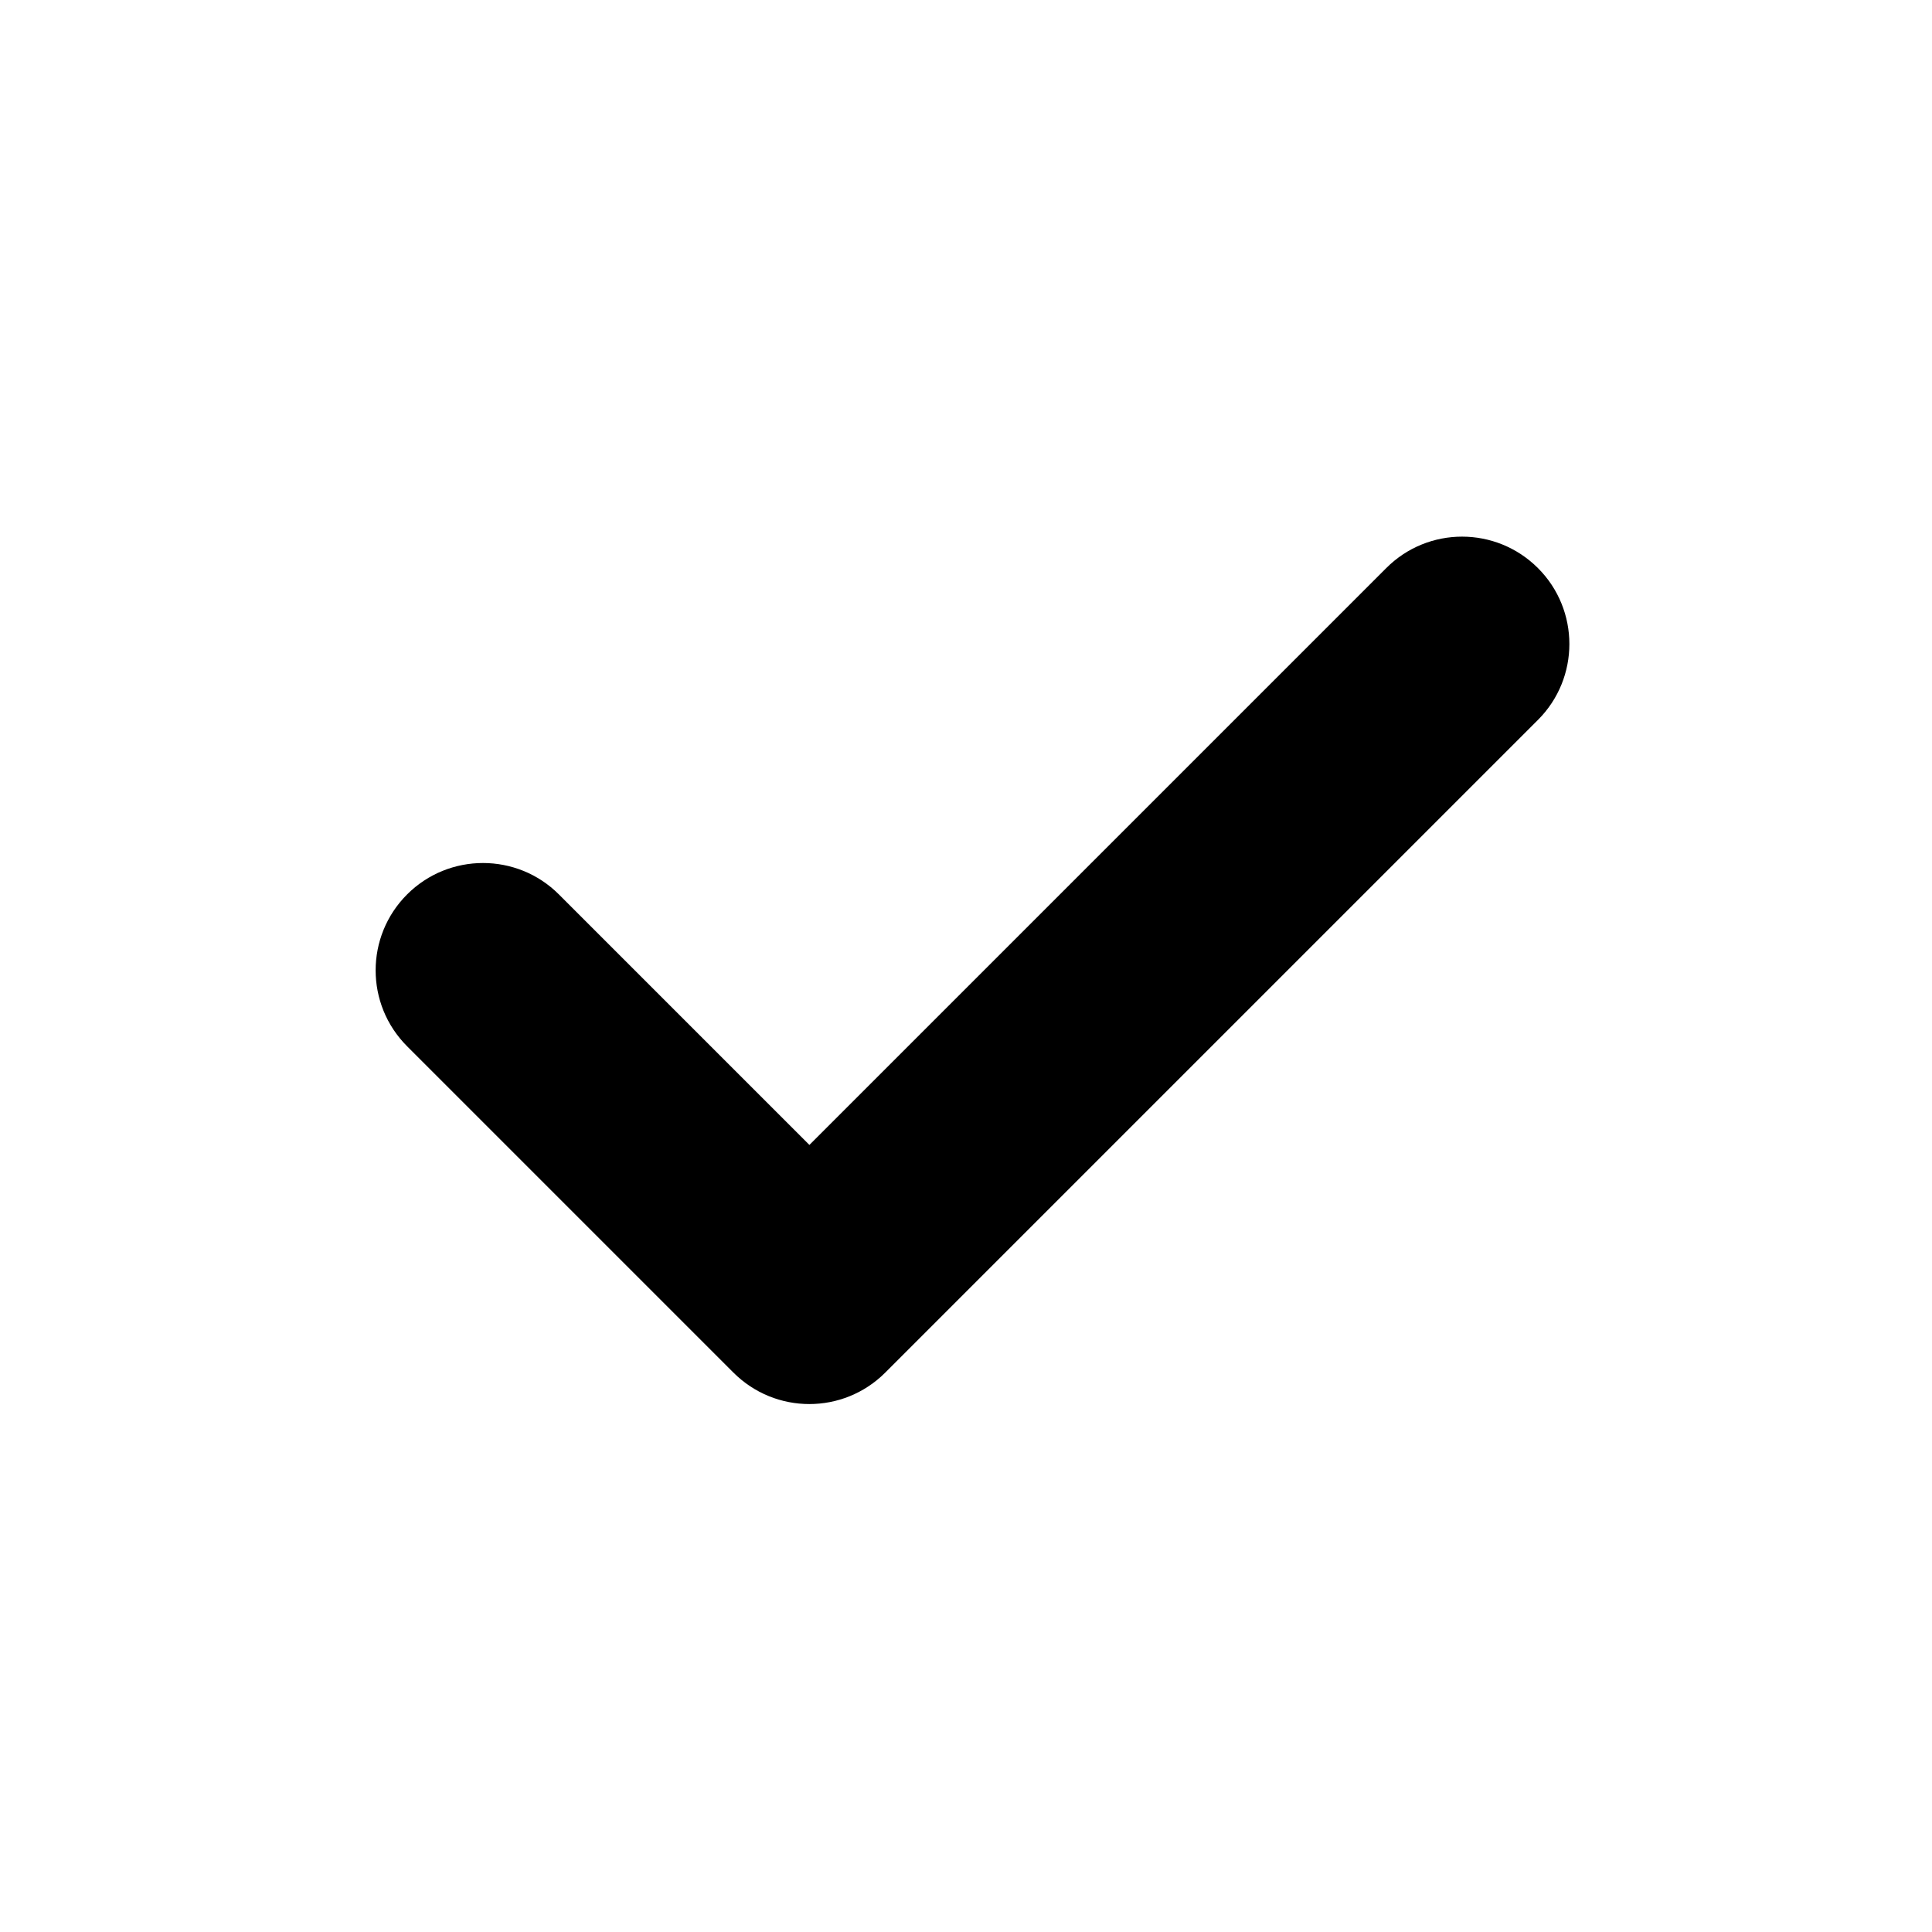
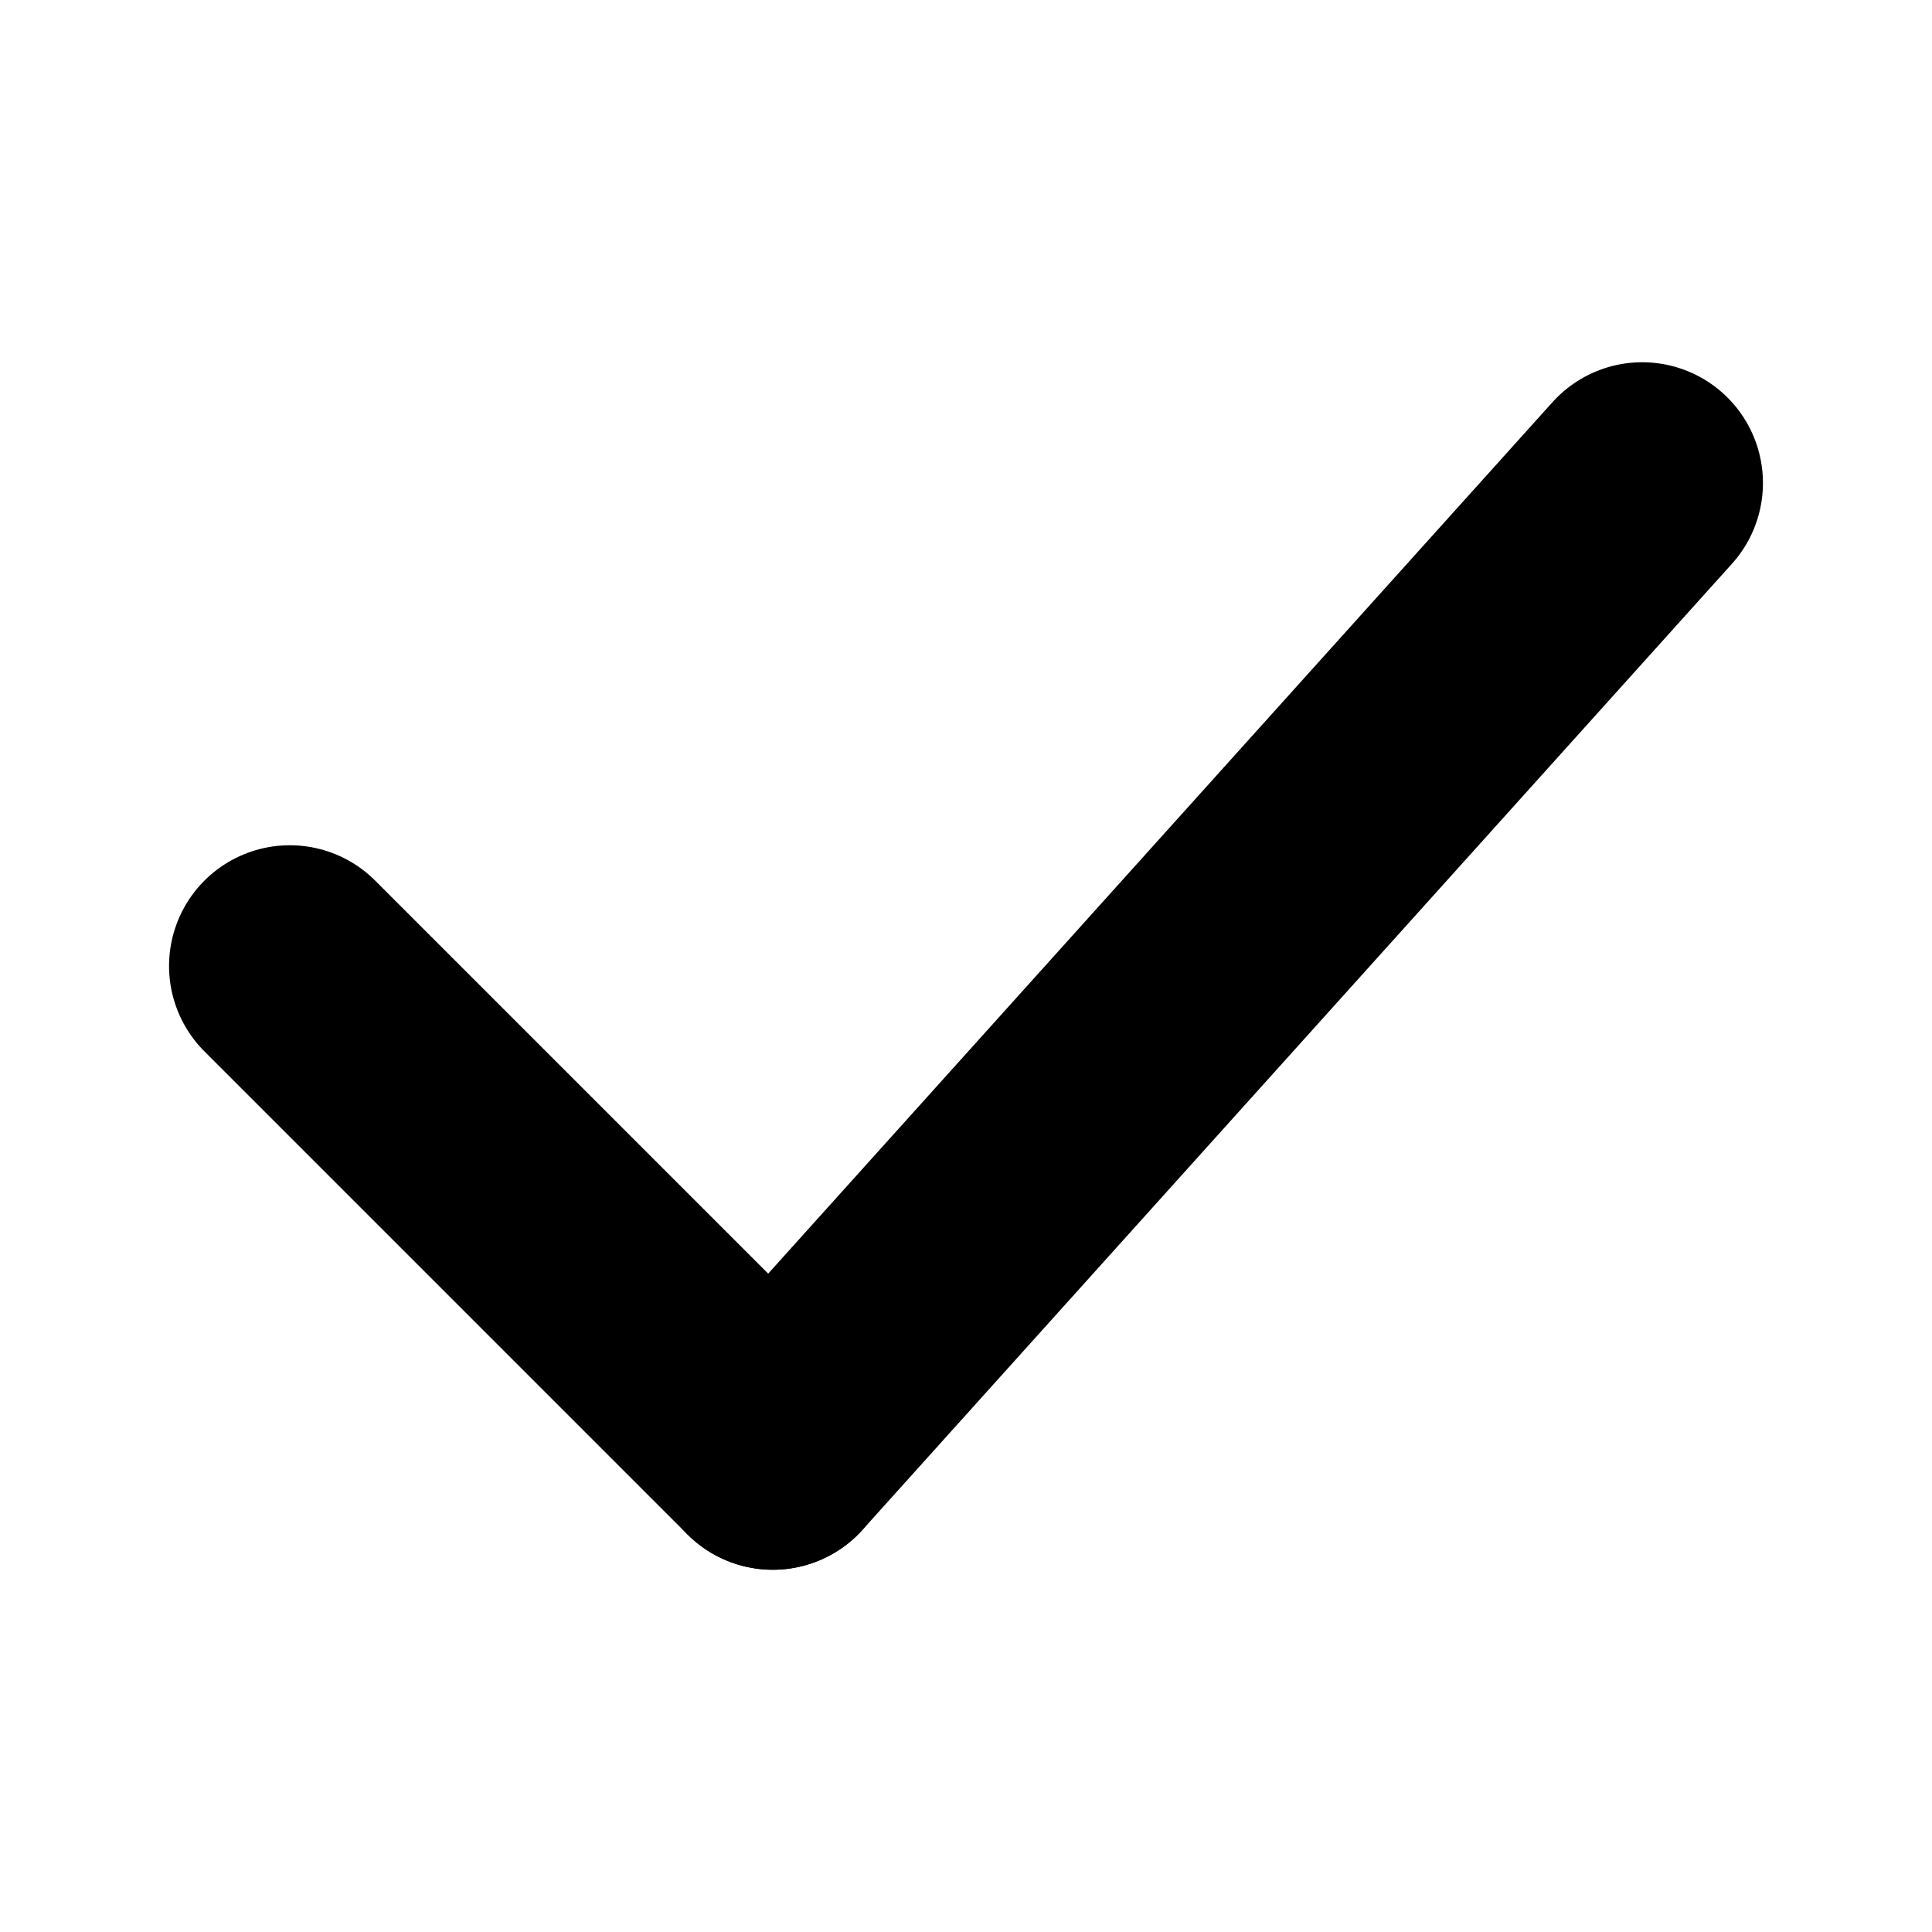
- <svg xmlns="http://www.w3.org/2000/svg" width="1rem" height="1rem" viewBox="0 0 18 18" fill="none">
-   <path fill-rule="evenodd" clip-rule="evenodd" d="M14.329 6.707C14.719 6.317 14.719 5.683 14.329 5.293C13.938 4.902 13.305 4.902 12.915 5.293L7.541 10.667L5.207 8.333C4.817 7.943 4.183 7.943 3.793 8.333C3.402 8.724 3.402 9.357 3.793 9.748L6.833 12.788L6.833 12.788C7.224 13.179 7.857 13.179 8.248 12.788C8.249 12.787 8.25 12.786 8.252 12.784L14.329 6.707Z" fill="currentColor" />
+ <svg xmlns="http://www.w3.org/2000/svg" width="1em" height="1em" viewBox="0 0 12 12" fill="none">
+   <path d="M10.2 3L4.8 9" stroke="currentColor" stroke-width="1.5" stroke-linecap="round" stroke-linejoin="round" />
+   <path d="M1.8 6L4.8 9" stroke="currentColor" stroke-width="1.5" stroke-linecap="round" stroke-linejoin="round" />
</svg>
